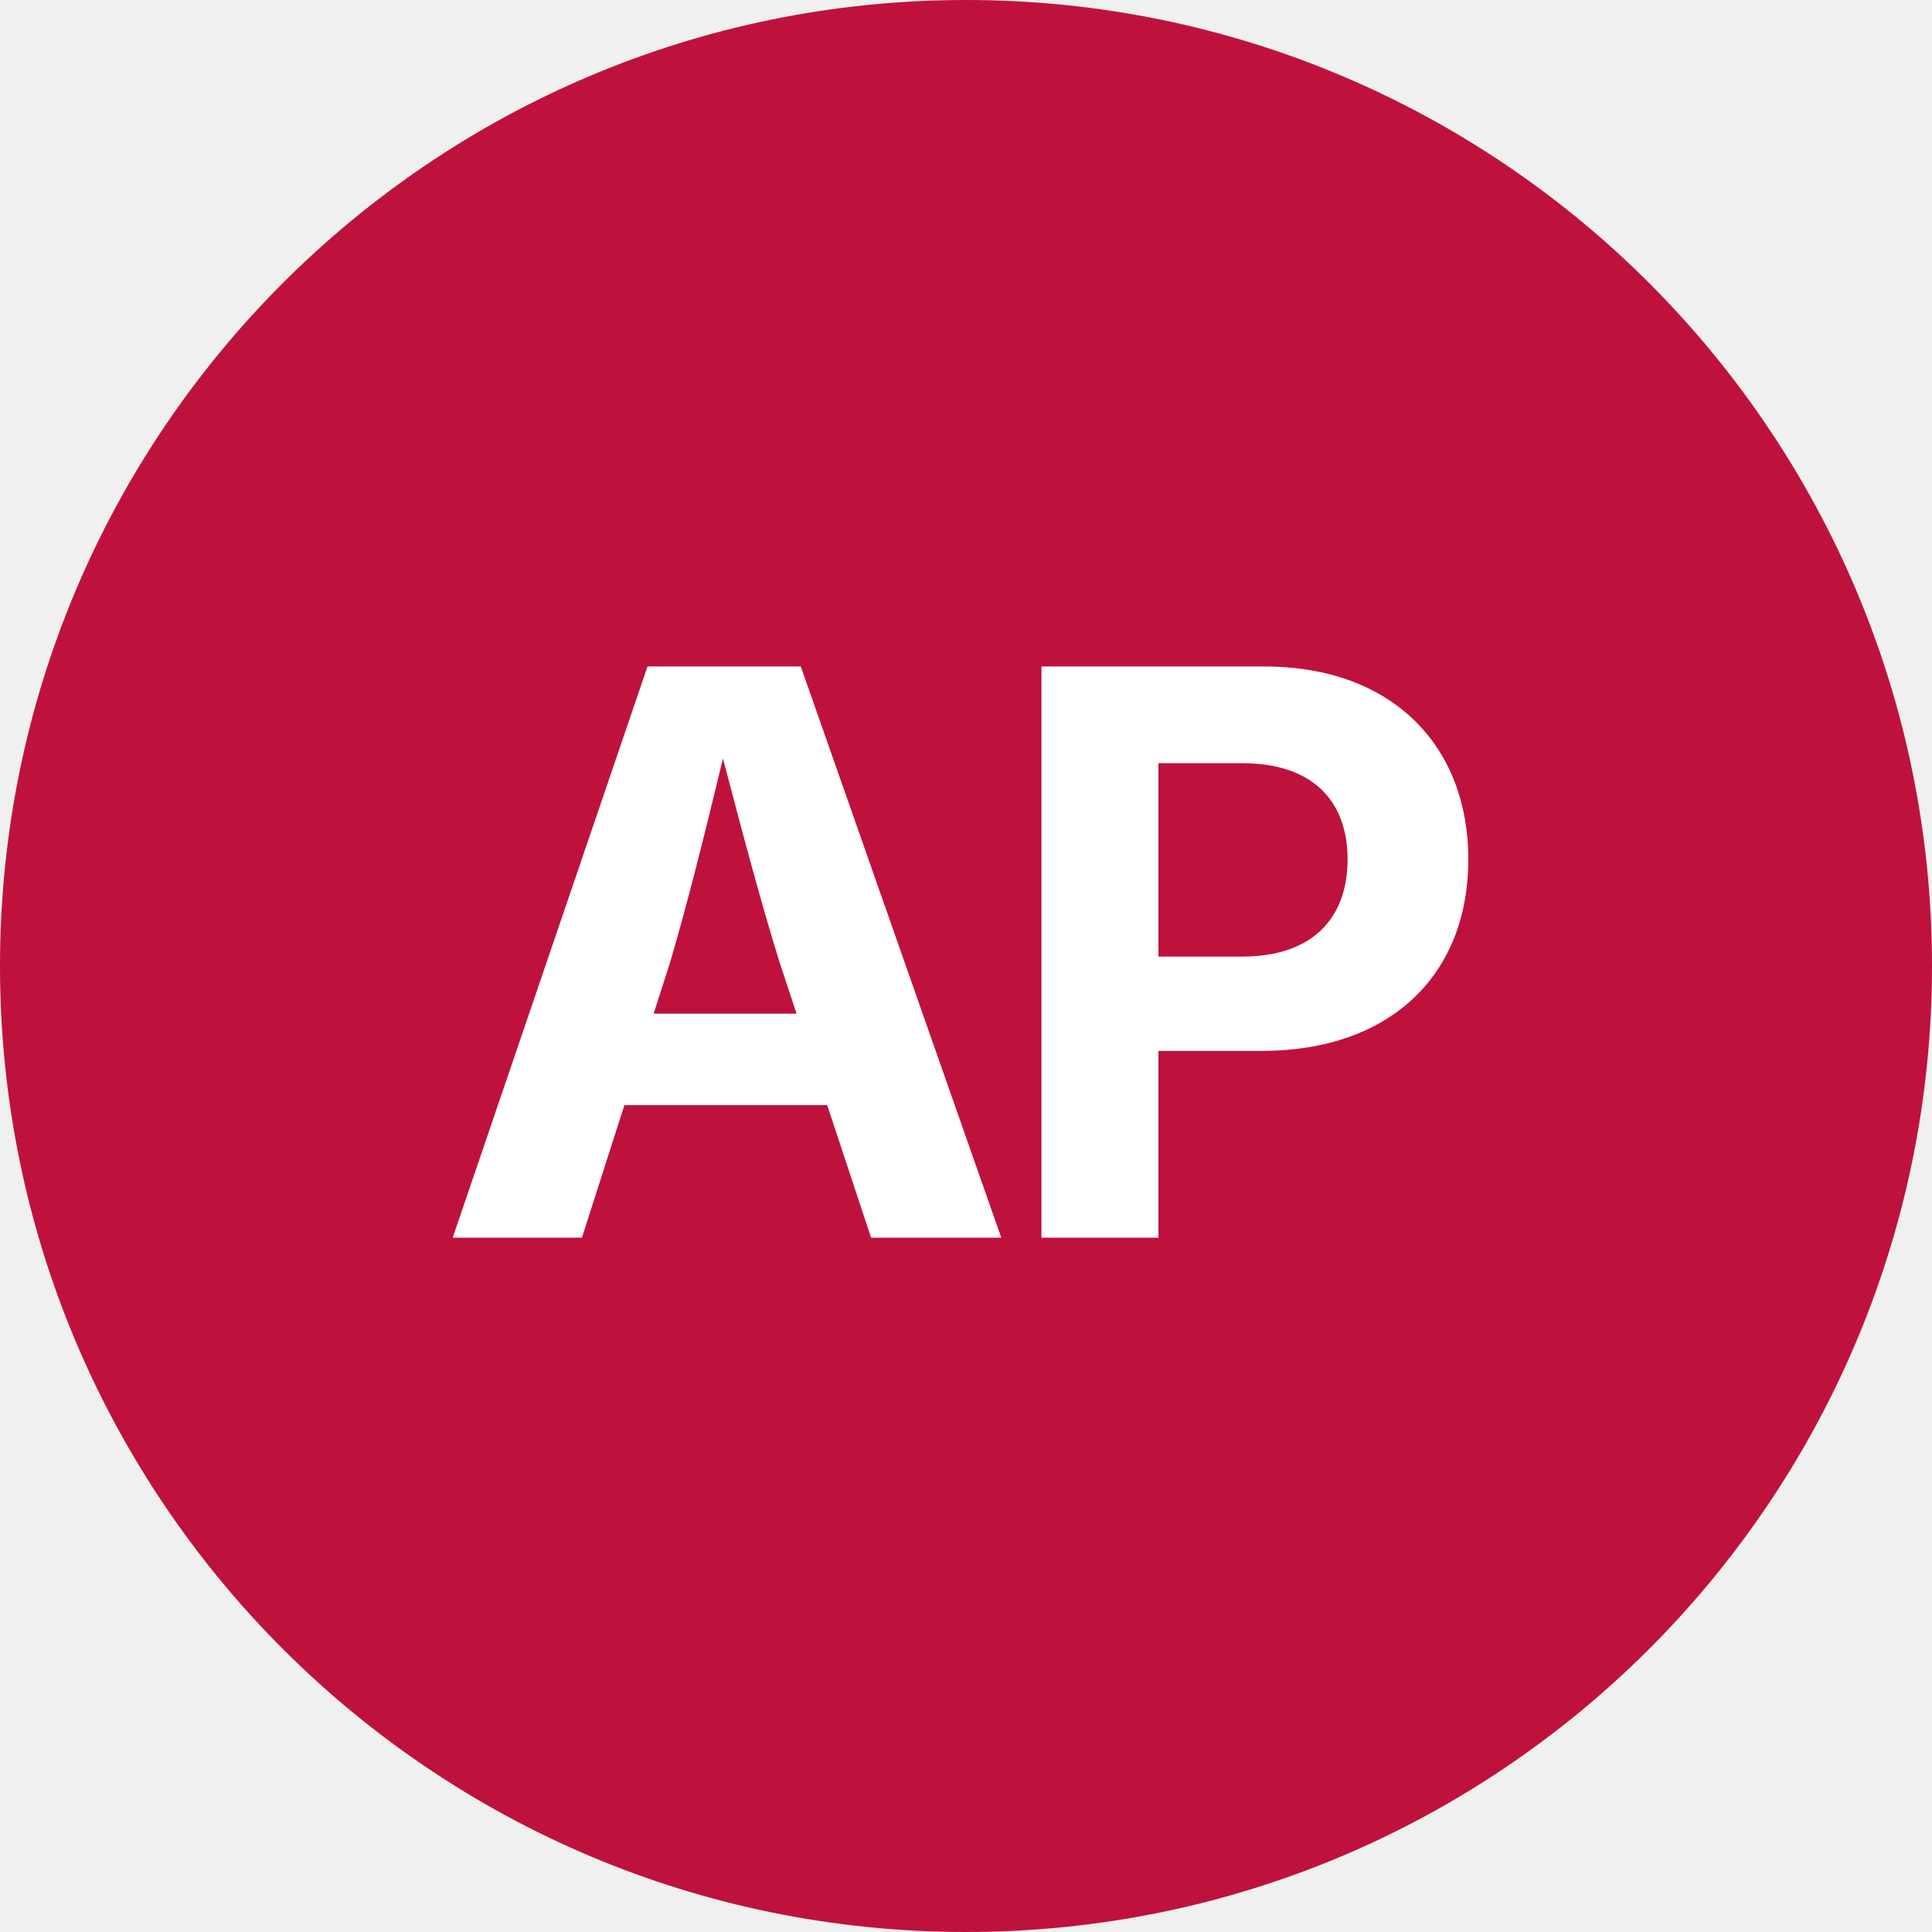
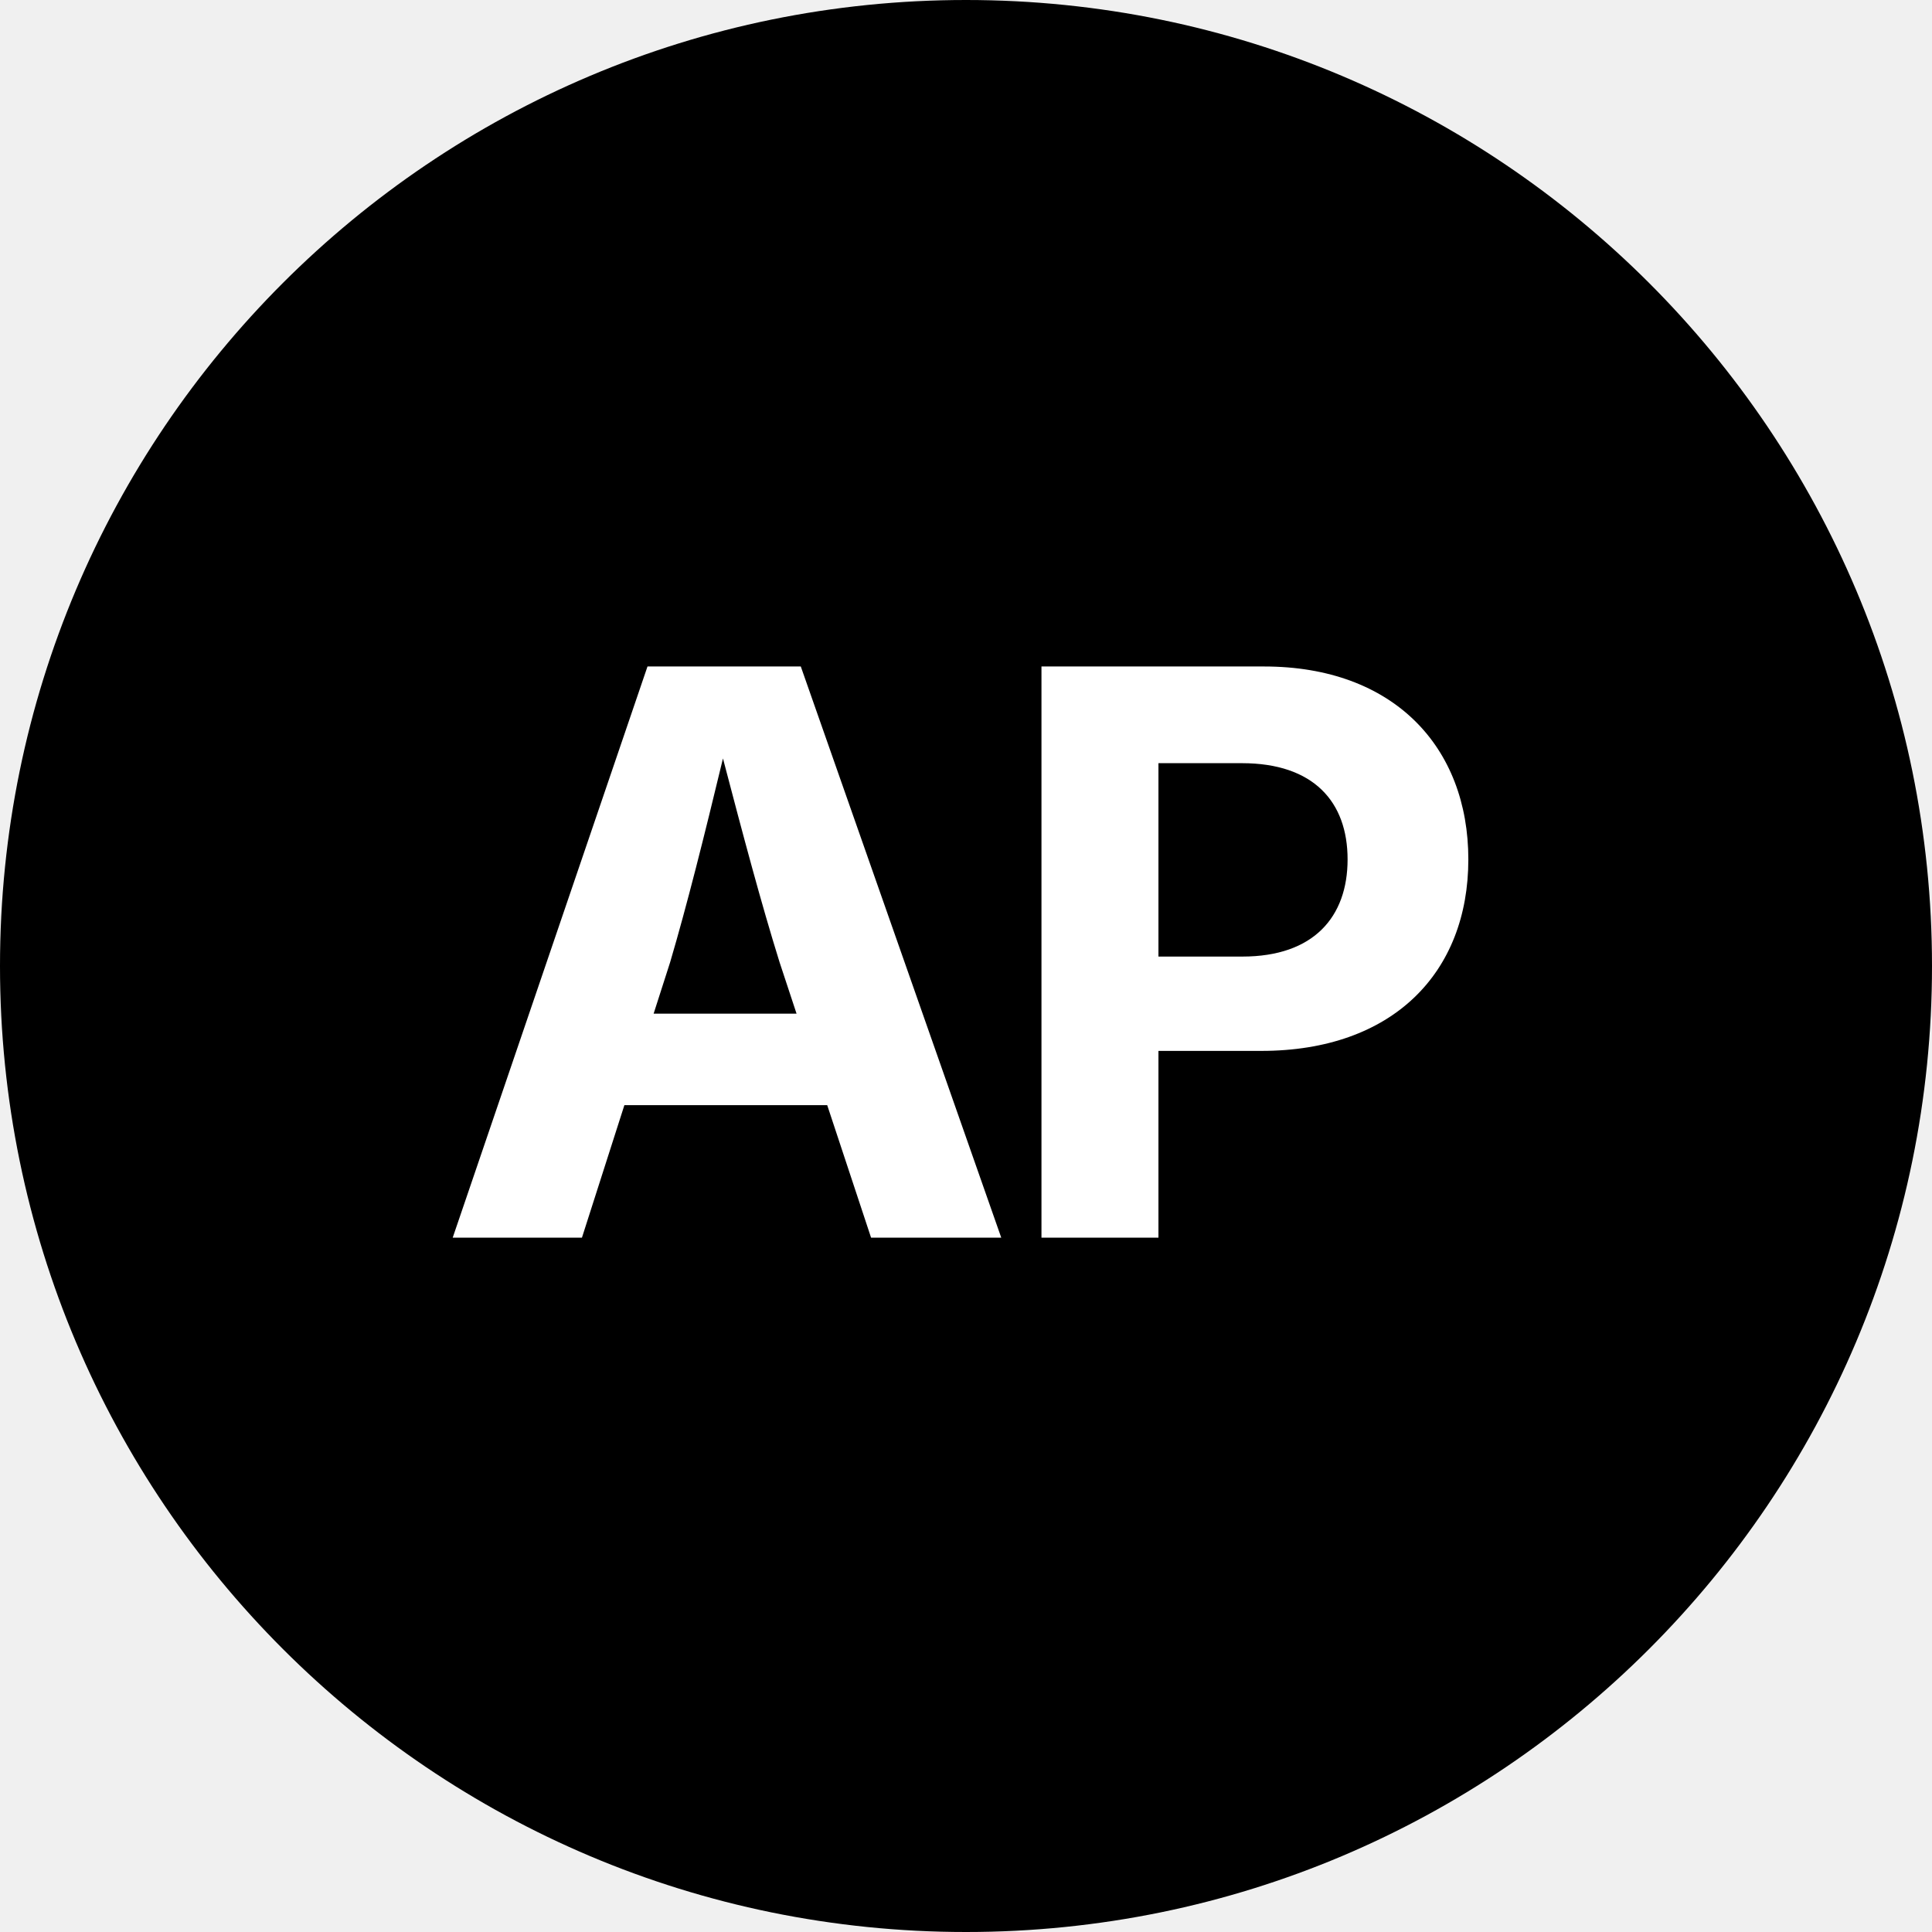
<svg xmlns="http://www.w3.org/2000/svg" viewBox="0 0 64 64">
-   <circle cx="32" cy="32" r="32" fill="#be123c" />
-   <text x="32" y="41" text-anchor="middle" font-family="Inter, system-ui, -apple-system, Segoe UI, sans-serif" font-size="26" font-weight="700" letter-spacing="-1" fill="#ffffff">AP</text>
+   <style>
+     .bg { fill: #000000; }
+     .fg { fill: #ffffff; }
+     @media (prefers-color-scheme: dark) {
+       .bg { fill: #ffffff; }
+       .fg { fill: #000000; }
+     }
+   </style>
+   <circle class="bg" cx="32" cy="32" r="32" />
+   <text class="fg" x="32" y="41" text-anchor="middle" font-family="Inter, system-ui, -apple-system, Segoe UI, sans-serif" font-size="26" font-weight="700" letter-spacing="-1">AP</text>
</svg>
